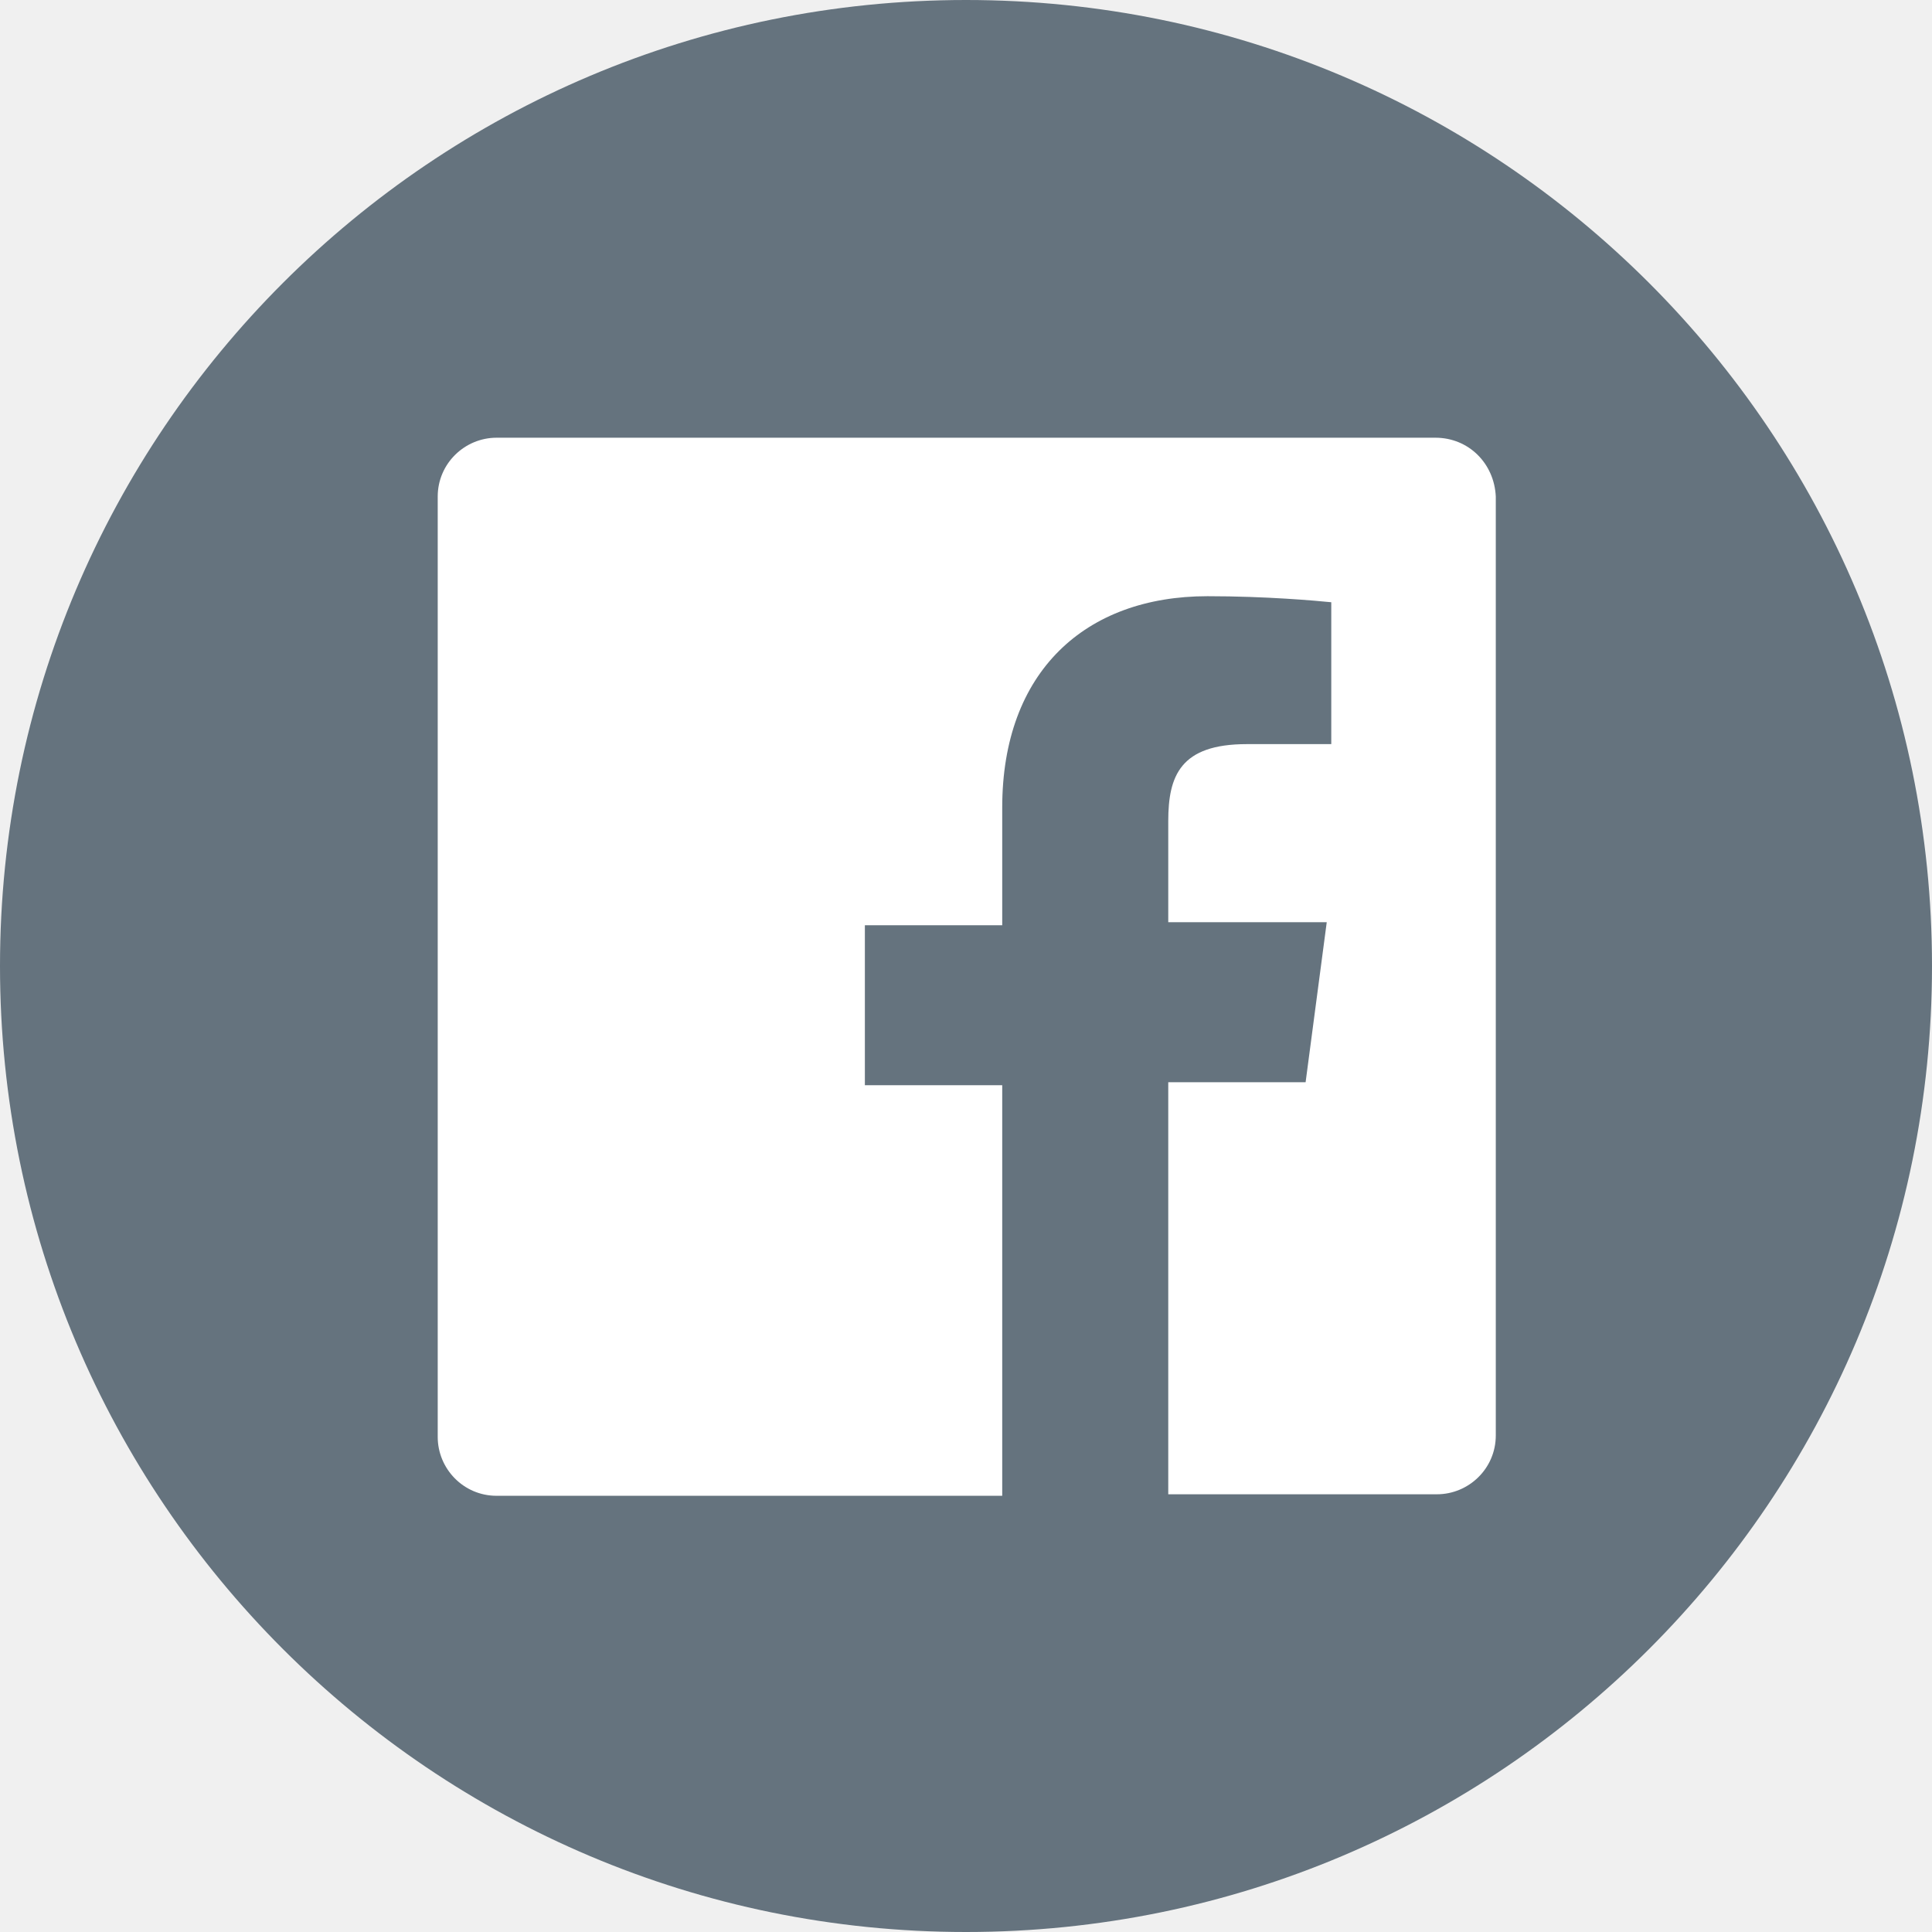
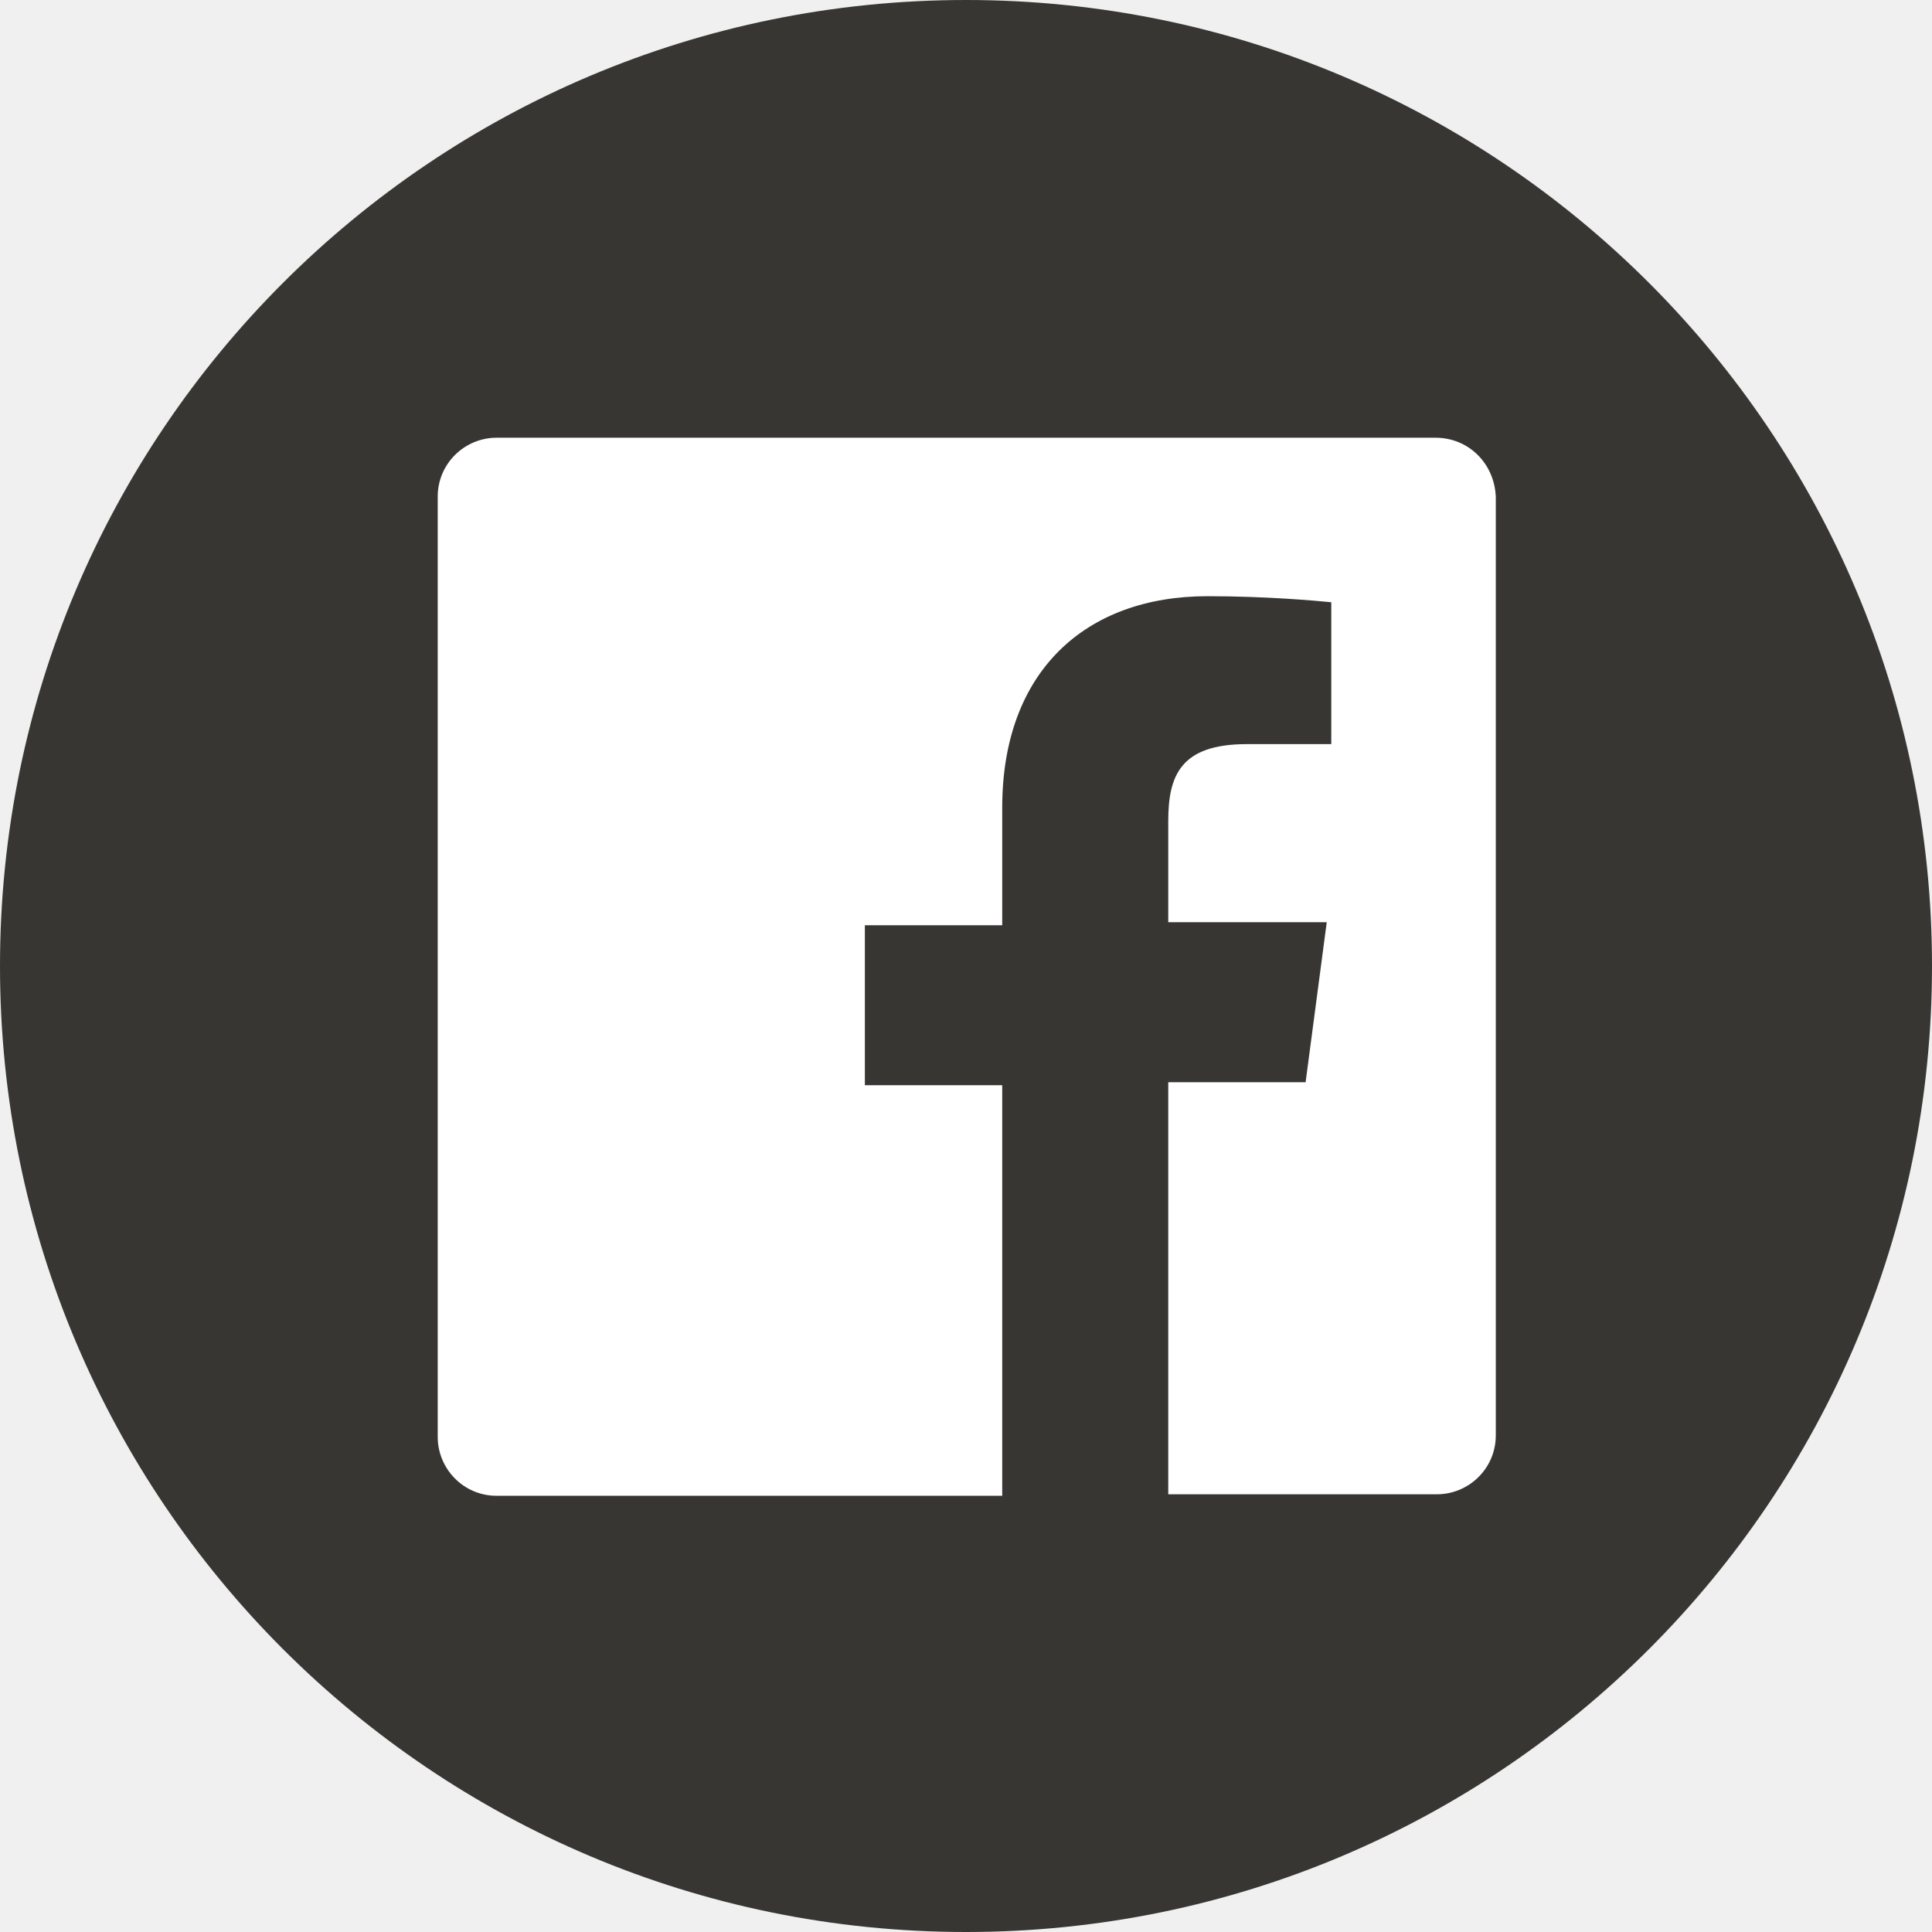
- <svg xmlns="http://www.w3.org/2000/svg" height="128" viewBox="0 0 128 128" width="128">
-   <circle cx="64" cy="64" fill="#65737e" r="64" />
-   <path d="m95.1 29h-62.2c-2.1 0-3.9 1.7-3.9 3.9v62.3c0 2.1 1.7 3.9 3.9 3.9h33.5v-27.2h-9.1v-10.6h9.1v-7.8c0-9 5.5-14 13.6-14 3.9 0 7.2.3 8.2.4v9.4h-5.6c-4.4 0-5.2 2.1-5.2 5.1v6.7h10.5l-1.4 10.6h-9.1v27.3h17.8c2.1 0 3.9-1.7 3.9-3.9v-62.2c-.1-2.2-1.8-3.9-4-3.9z" fill="#fff" />
+ <svg xmlns="http://www.w3.org/2000/svg" version="1.1" id="Layer_1" x="0px" y="0px" viewBox="0 0 128 128" style="enable-background:new 0 0 128 128;" xml:space="preserve">
+   <style type="text/css">
+ 	.st0{fill:#383633;}
+ 	.st1{fill:#FFFFFF;}
+ </style>
+   <circle class="st0" cx="64" cy="64" r="64" />
+   <path class="st1" d="M95.1,29H32.9c-2.1,0-3.9,1.7-3.9,3.9v62.3c0,2.1,1.7,3.9,3.9,3.9h33.5V71.9h-9.1V61.3h9.1v-7.8  c0-9,5.5-14,13.6-14c3.9,0,7.2,0.3,8.2,0.4v9.4h-5.6c-4.4,0-5.2,2.1-5.2,5.1v6.7h10.5l-1.4,10.6h-9.1V99h17.8c2.1,0,3.9-1.7,3.9-3.9  V32.9C99,30.7,97.3,29,95.1,29z" />
</svg>
